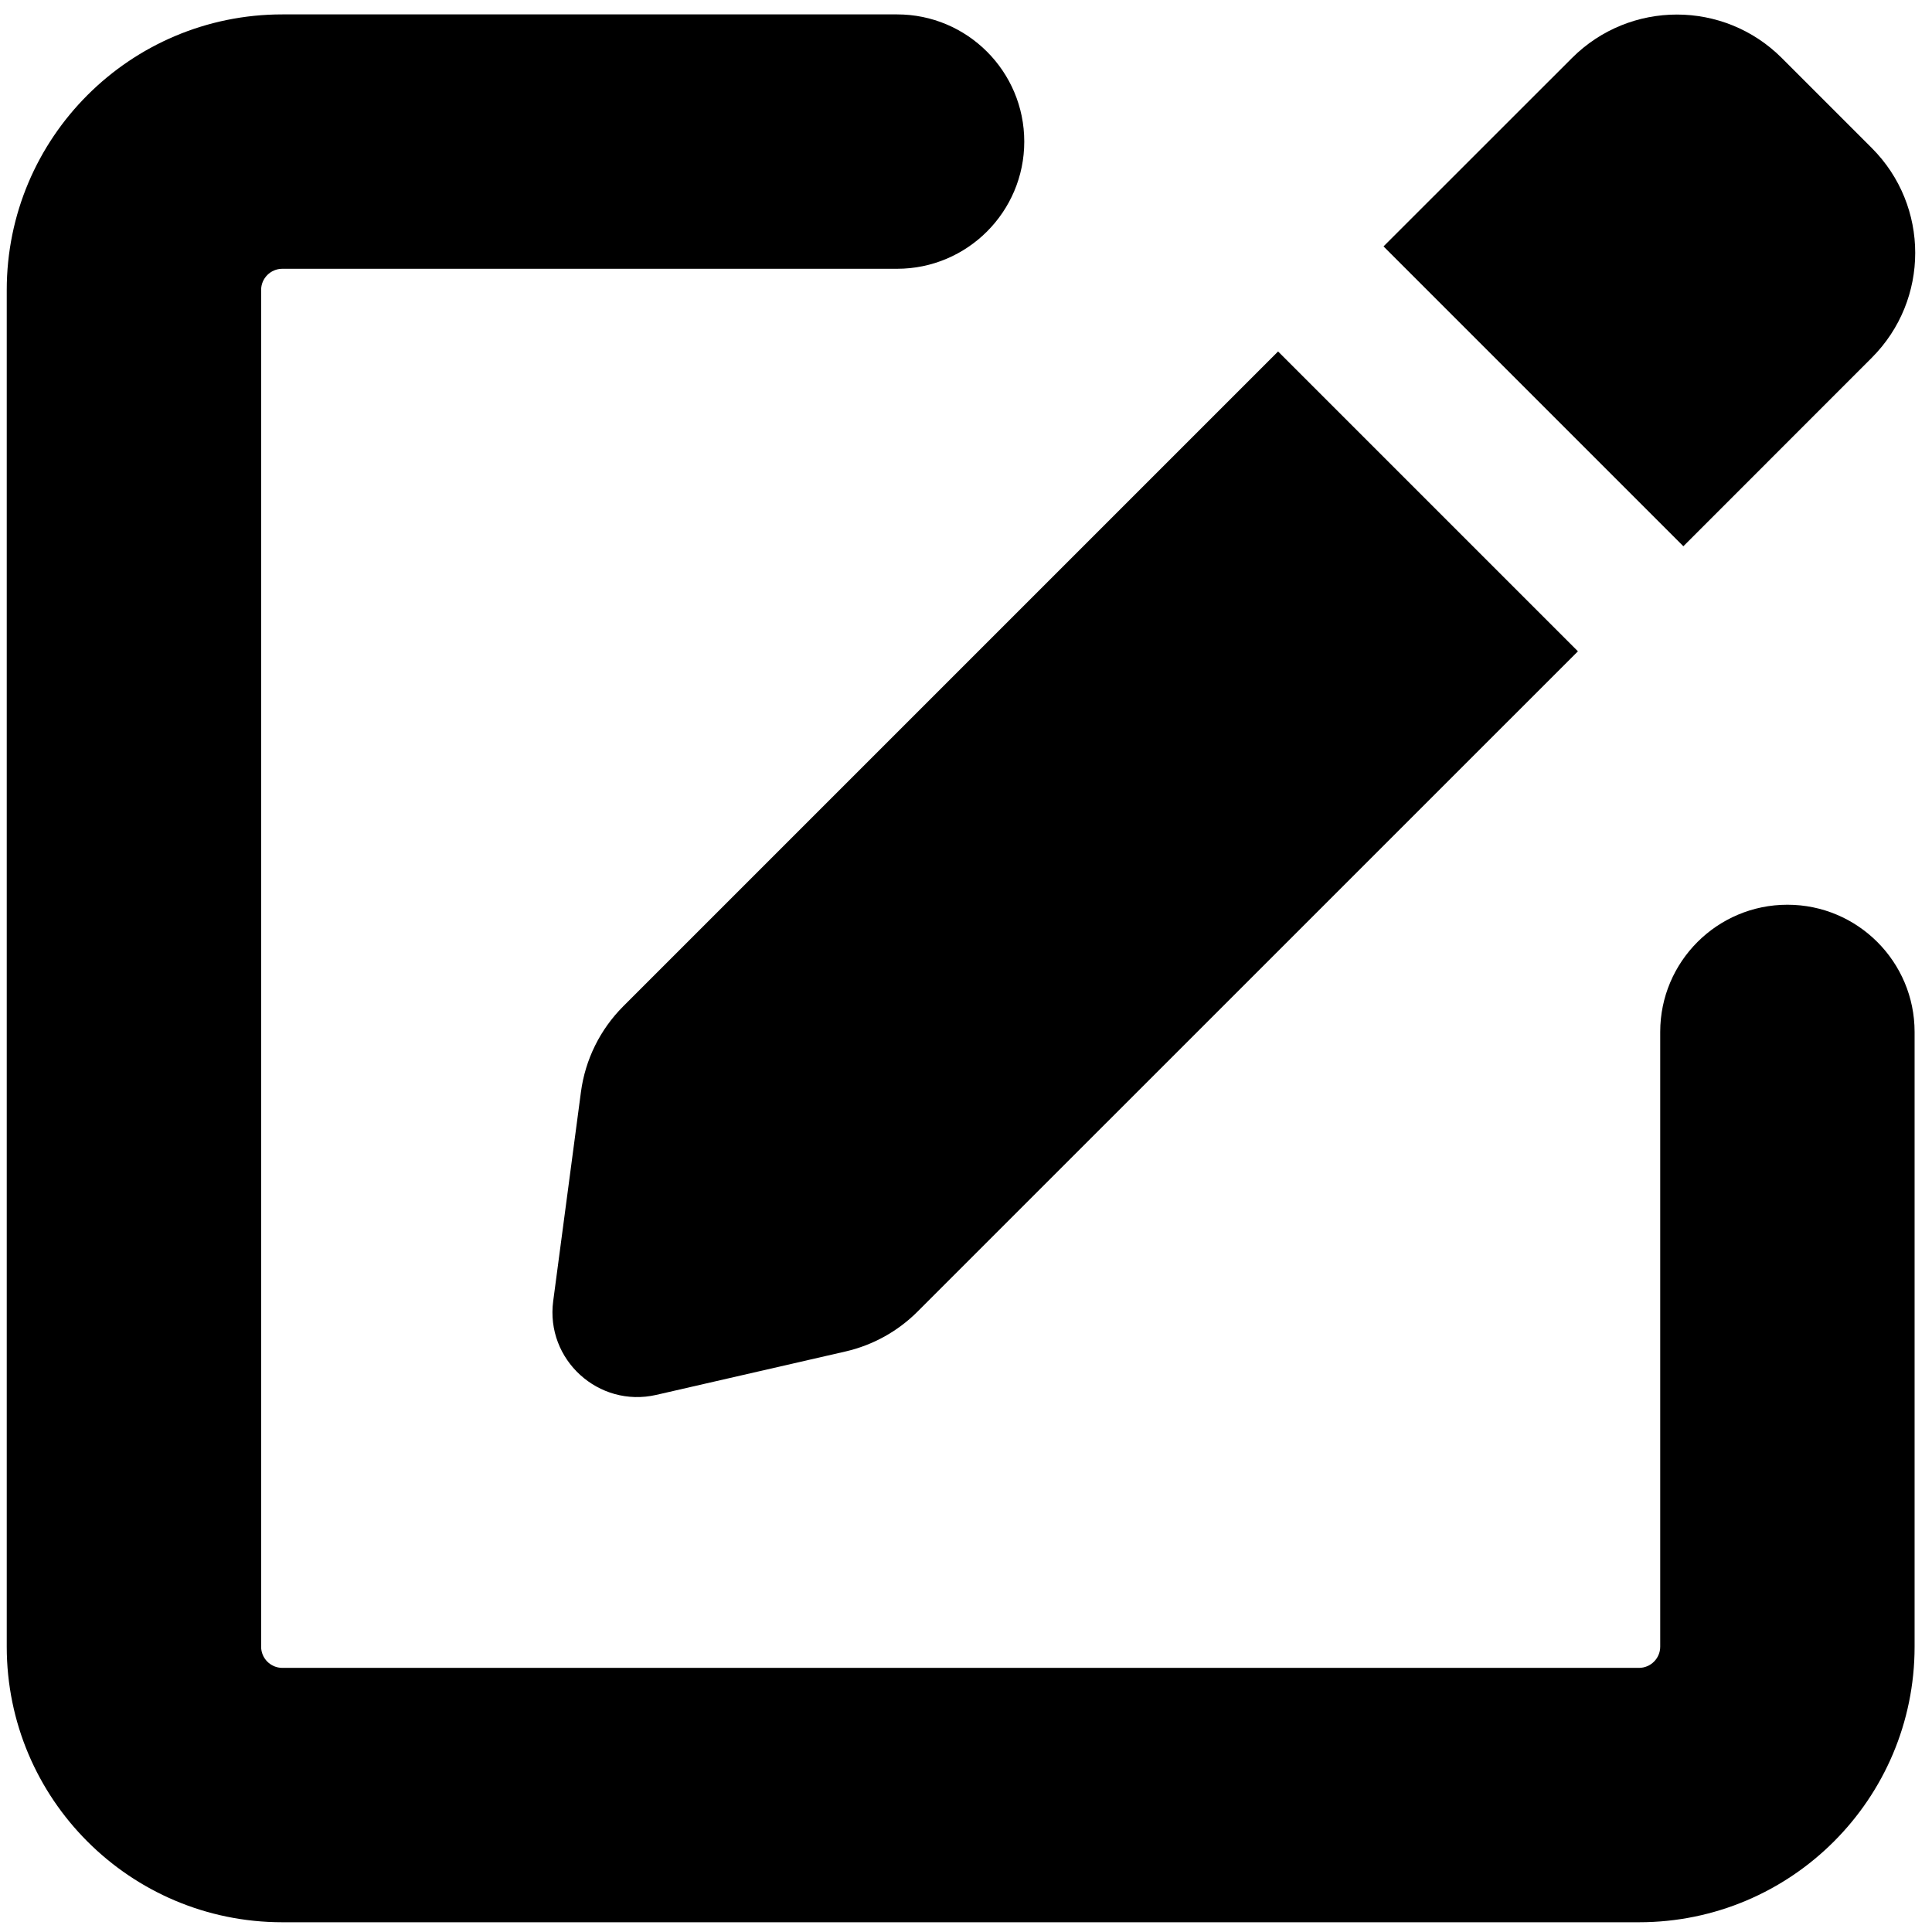
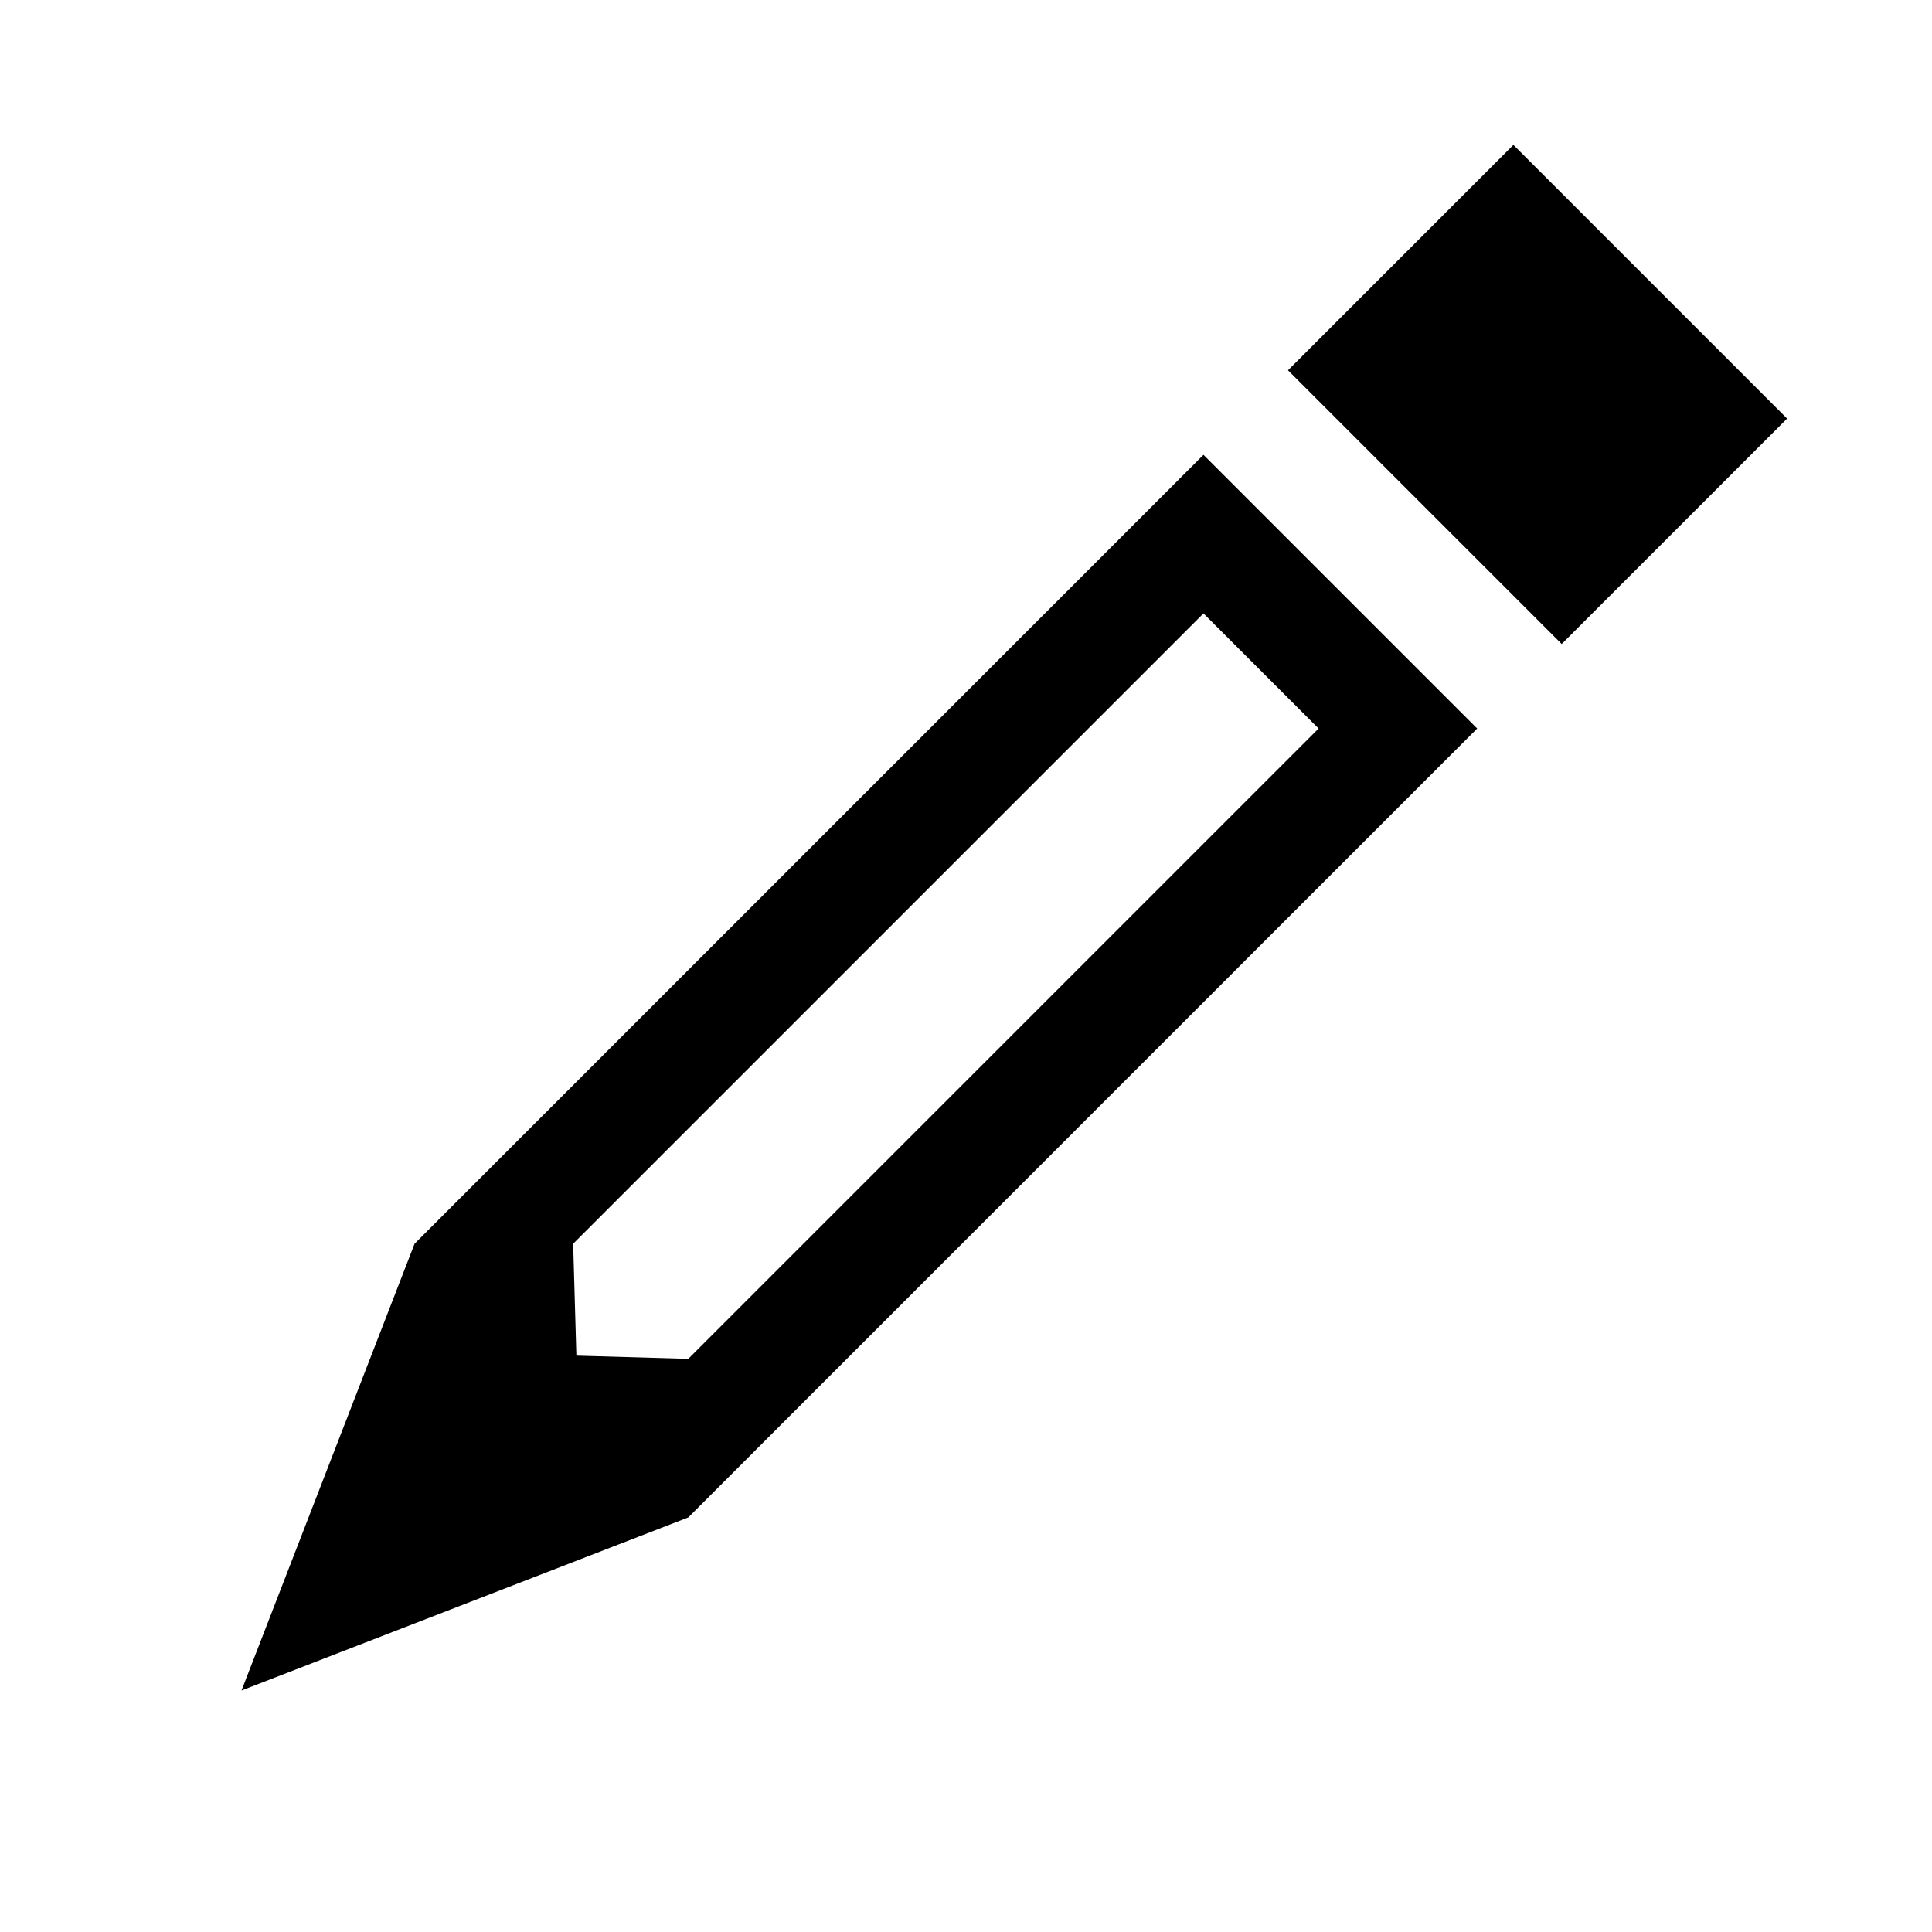
- <svg xmlns="http://www.w3.org/2000/svg" version="1.1" width="1080" height="1080" viewBox="0 0 1080 1080" xml:space="preserve">
-   <g transform="matrix(11.85 0 0 11.85 922 156.74)">
-     <path style="stroke: none; stroke-width: 1; stroke-dasharray: none; stroke-linecap: butt; stroke-dashoffset: 0; stroke-linejoin: miter; stroke-miterlimit: 4; fill: rgb(0,0,0); fill-rule: nonzero; opacity: 1;" vector-effect="non-scaling-stroke" transform=" translate(-82.45, -17.54)" d="M 92.941 11.293 C 95.675 14.027 95.675 18.457 92.941 21.191 L 84.054 30.082 L 69.909 15.937 L 78.8 7.05 C 81.534 4.316 85.964 4.316 88.698 7.05 z" stroke-linecap="round" />
+ <svg xmlns="http://www.w3.org/2000/svg" viewBox="0 0 24 24">
+   <g>
+     <path stroke-width="0" fill-rule="evenodd" d="M3 21L8.55 18.85L18.35 9.05L14.95 5.65L5.15 15.45ZM7.16 16.84L8.55 16.88L16.38 9.05L14.95 7.62L7.12 15.45Z" />
  </g>
-   <g transform="matrix(11.85 0 0 11.85 595.48 488.72)">
-     <path style="stroke: none; stroke-width: 1; stroke-dasharray: none; stroke-linecap: butt; stroke-dashoffset: 0; stroke-linejoin: miter; stroke-miterlimit: 4; fill: rgb(0,0,0); fill-rule: nonzero; opacity: 1;" vector-effect="non-scaling-stroke" transform=" translate(-54.92, -45.55)" d="M 34.062 51.785 L 64.96 20.887 L 79.105 35.032 L 47.949 66.184 C 47.019 67.114 45.847 67.762 44.566 68.059 L 35.625 70.11 C 32.906 70.731 30.398 68.45 30.765 65.684 L 32.074 55.817 C 32.277 54.293 32.976 52.875 34.062 51.786 z" stroke-linecap="round" />
-   </g>
-   <g transform="matrix(11.85 0 0 11.85 537.02 541.3)">
-     <path style="stroke: none; stroke-width: 1; stroke-dasharray: none; stroke-linecap: butt; stroke-dashoffset: 0; stroke-linejoin: miter; stroke-miterlimit: 4; fill: rgb(0,0,0); fill-rule: nonzero; opacity: 1;" vector-effect="non-scaling-stroke" transform=" translate(-50, -50)" d="M 17 18 C 17 17.449 17.449 17 18 17 L 47 17 C 50.312 17 53 14.312 53 11 C 53 7.688 50.312 5 47 5 L 18 5 C 10.82 5 5 10.82 5 18 L 5 82 C 5 89.18 10.82 95 18 95 L 82 95 C 89.18 95 95 89.18 95 82 L 95 53 C 95 49.688 92.312 47 89 47 C 85.688 47 83 49.688 83 53 L 83 82 C 83 82.551 82.551 83 82 83 L 18 83 C 17.449 83 17 82.551 17 82 z" stroke-linecap="round" />
+   <g>
+     <path stroke-width="0" d="M19.4 8L22.2 5.2L18.8 1.8L16 4.6Z" />
  </g>
</svg>
